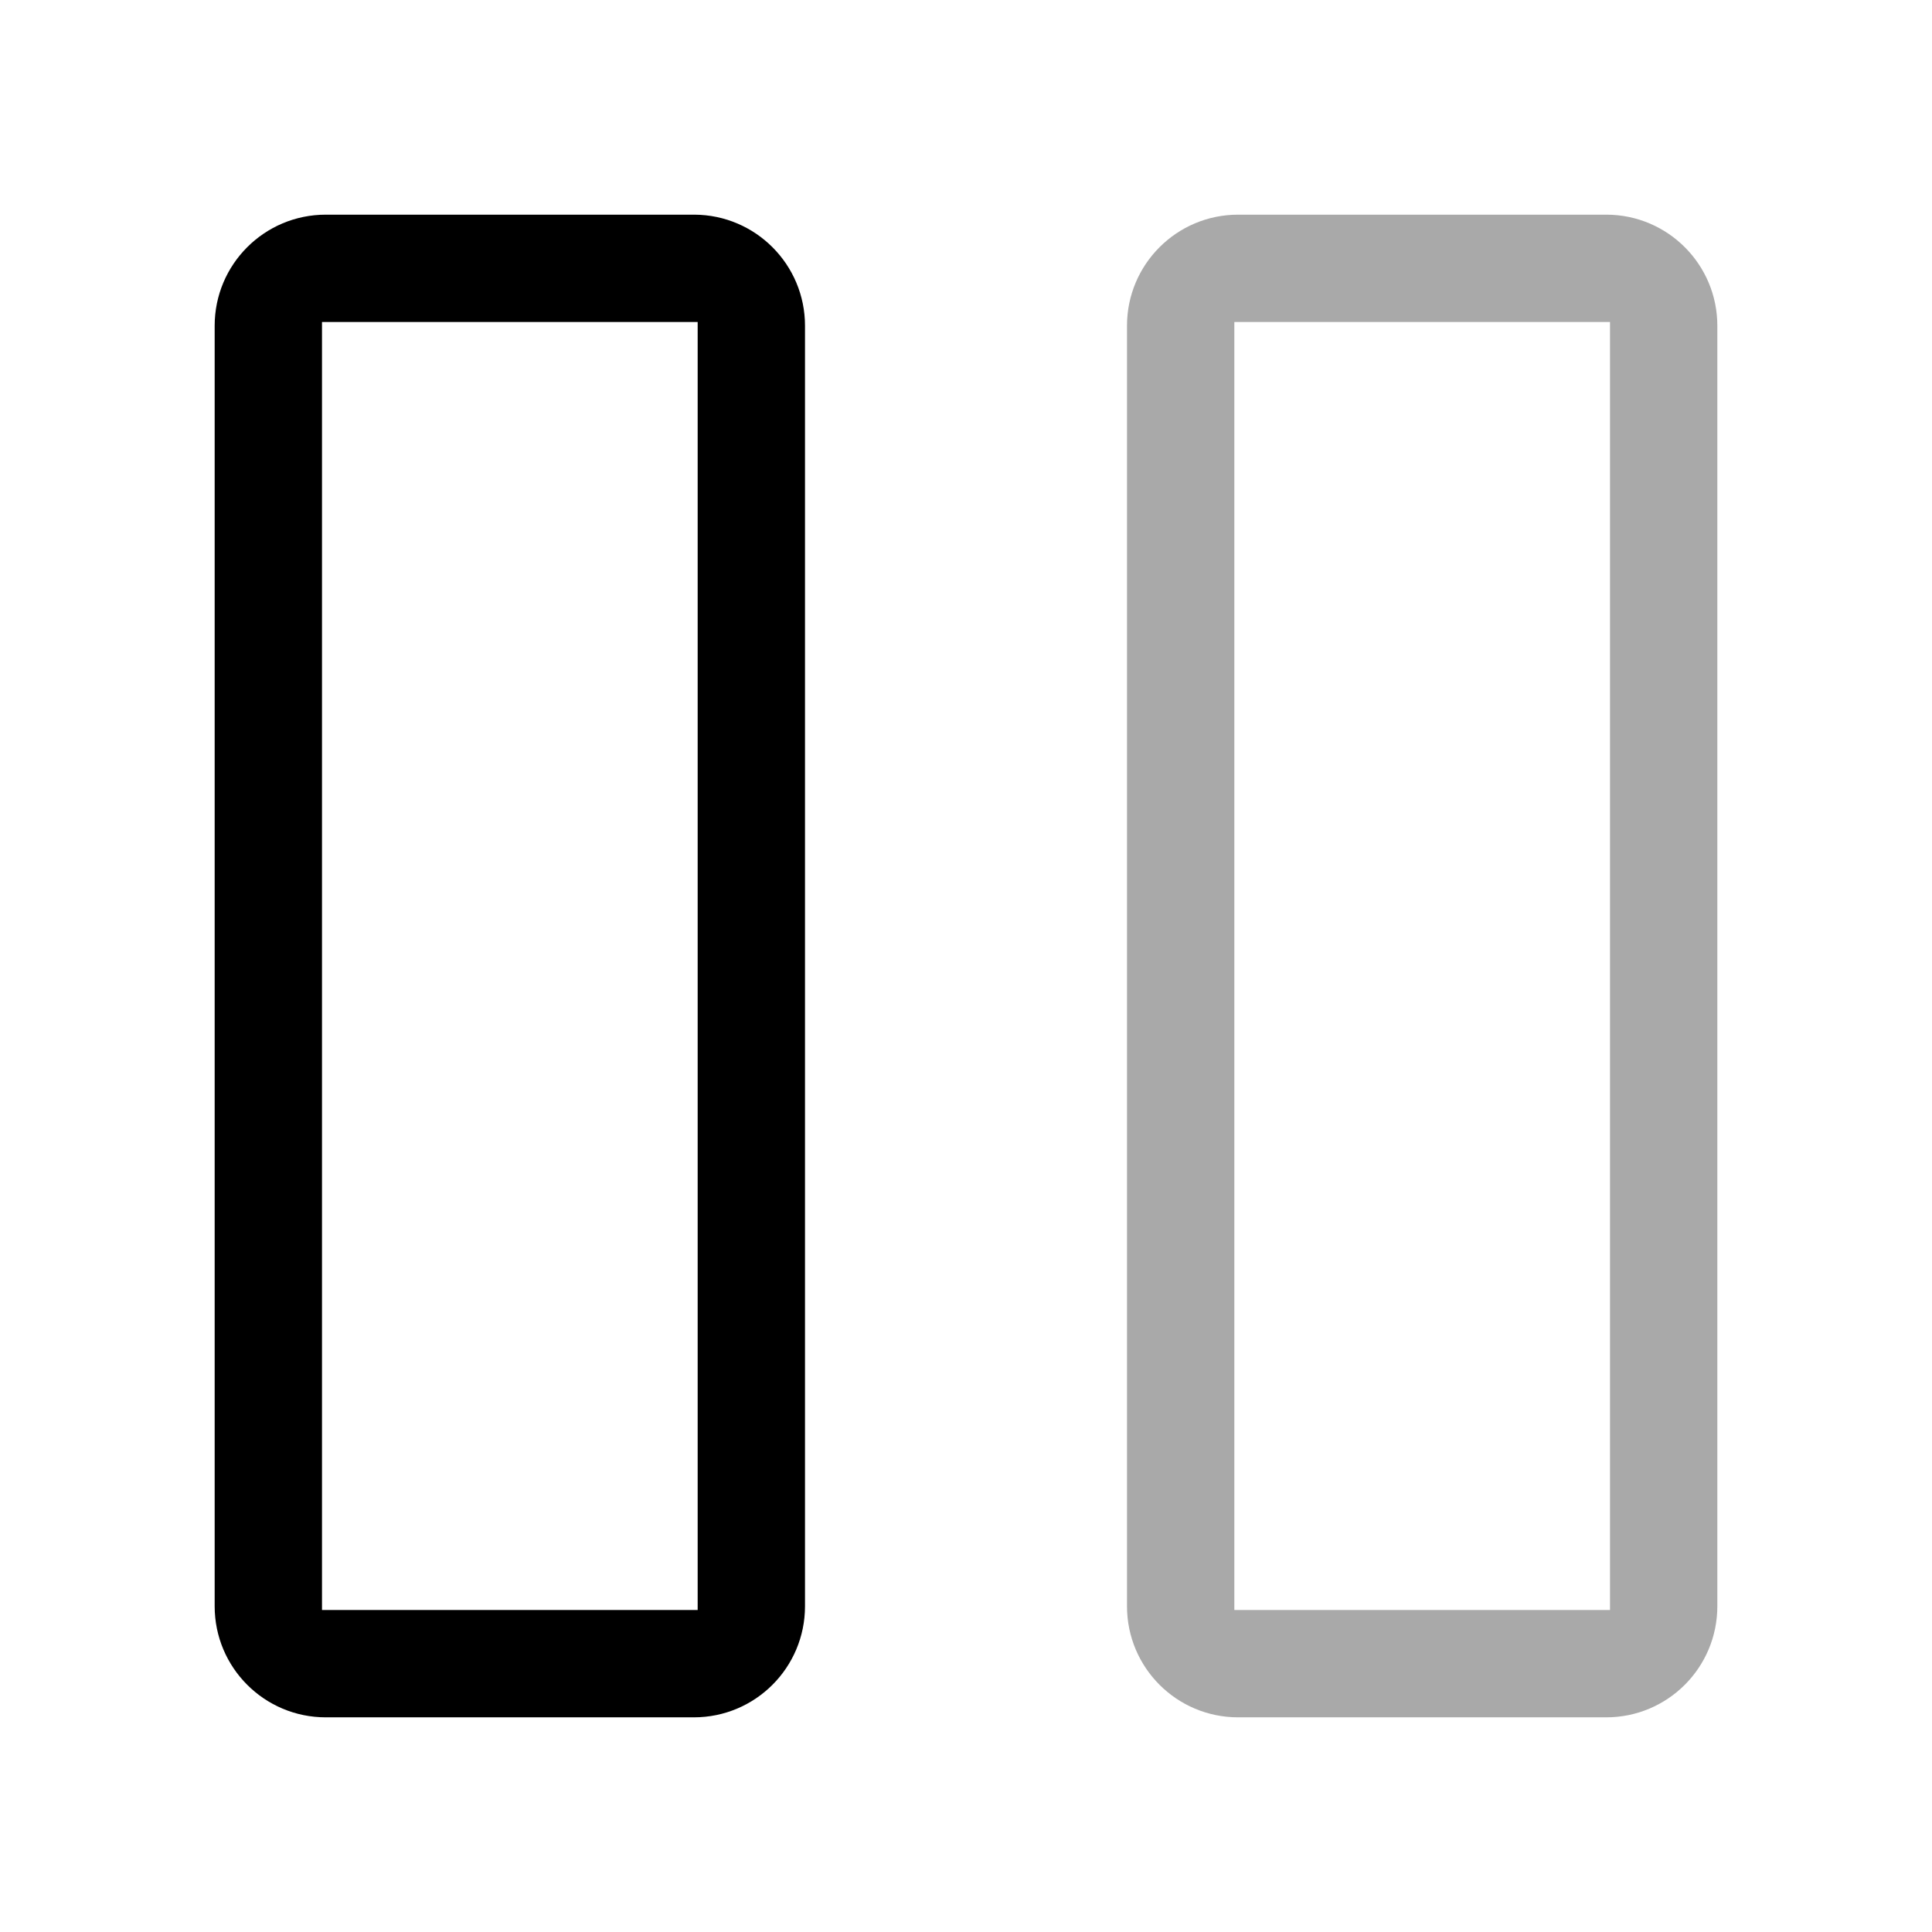
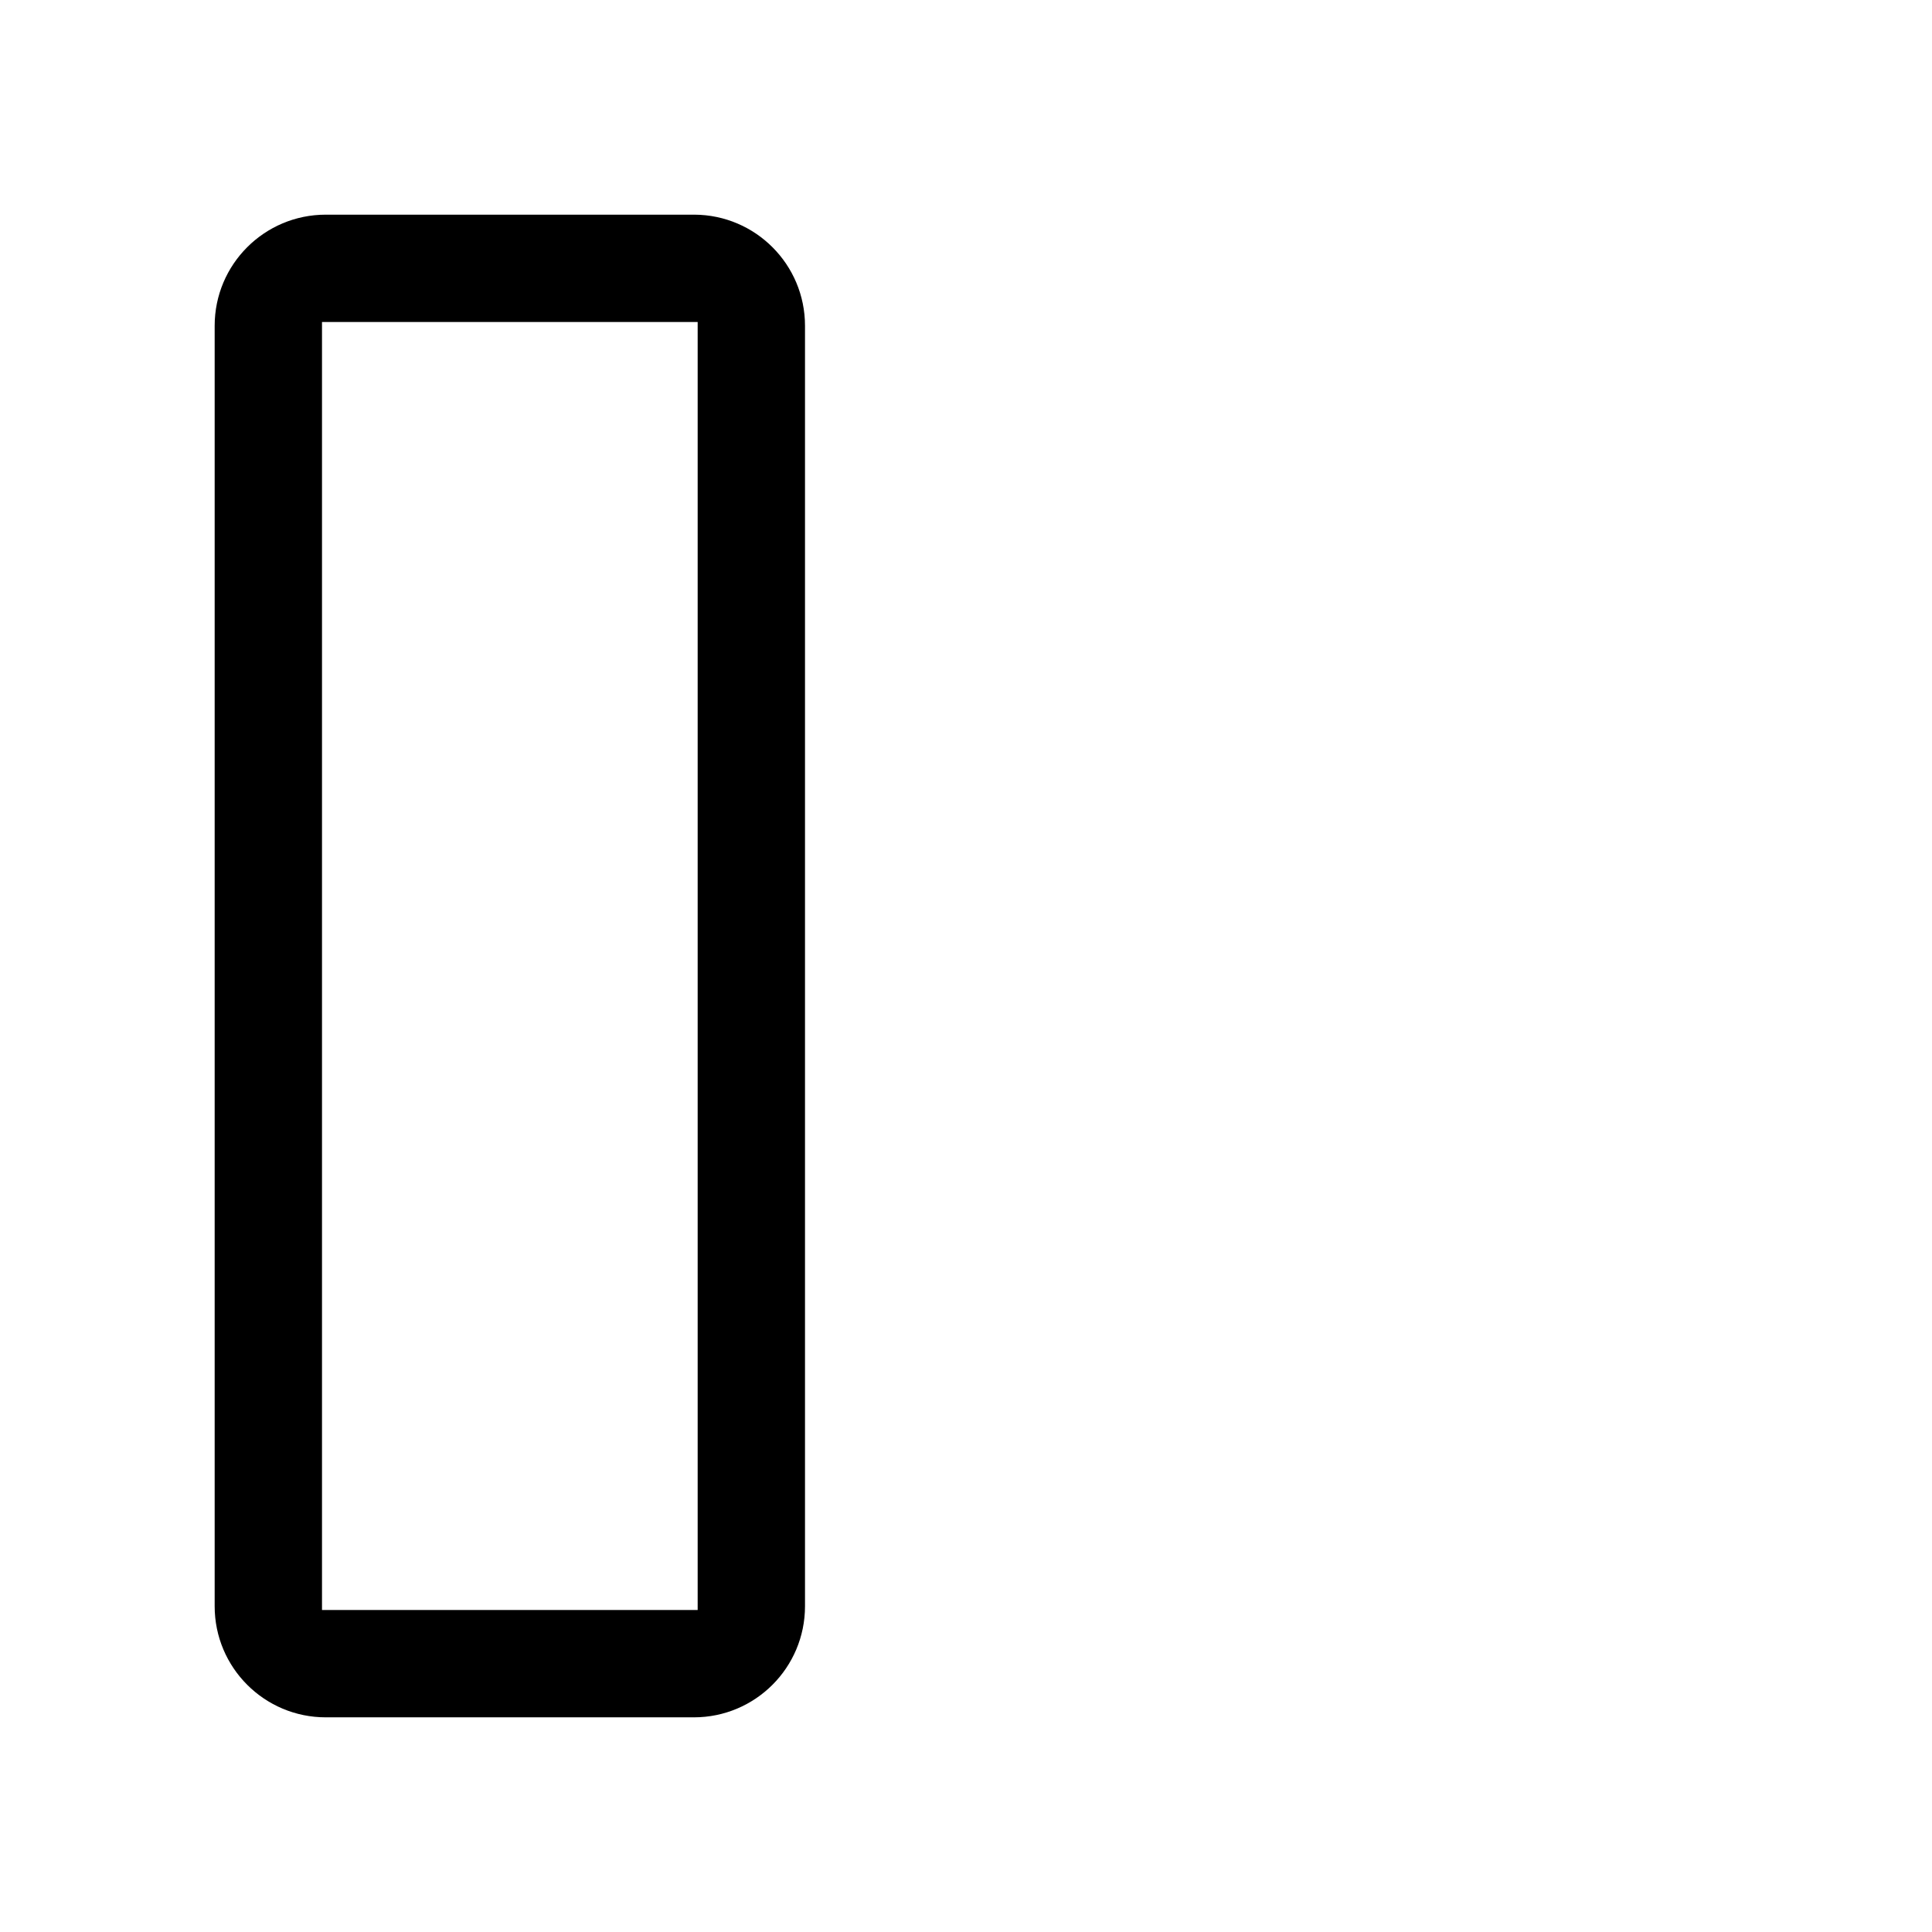
<svg xmlns="http://www.w3.org/2000/svg" version="1.1" width="36" height="36" viewBox="0 0 36 36" preserveAspectRatio="xMidYMid meet">
  <path class="clr-i-outline clr-i-outline-path-1" d="M12.93,32H6.07A2.07,2.07,0,0,1,4,29.93V6.07A2.07,2.07,0,0,1,6.07,4h6.87A2.07,2.07,0,0,1,15,6.07V29.93A2.07,2.07,0,0,1,12.93,32ZM13,6H6V30h7Z" />
-   <path class="clr-i-outline clr-i-outline-path-2" d="M29.93,32H23.07A2.07,2.07,0,0,1,21,29.93V6.07A2.07,2.07,0,0,1,23.07,4h6.87A2.07,2.07,0,0,1,32,6.07V29.93A2.07,2.07,0,0,1,29.93,32ZM30,6H23V30h7Z" fill="#A9A9A9" />
+   <path class="clr-i-outline clr-i-outline-path-2" d="M29.93,32H23.07A2.07,2.07,0,0,1,21,29.93V6.07A2.07,2.07,0,0,1,23.07,4h6.87A2.07,2.07,0,0,1,32,6.07V29.93A2.07,2.07,0,0,1,29.93,32ZM30,6H23V30h7Z" fill="rgb(255,255,255)" />
  <rect x="0" y="0" width="36" height="36" fill-opacity="0" />
</svg>
